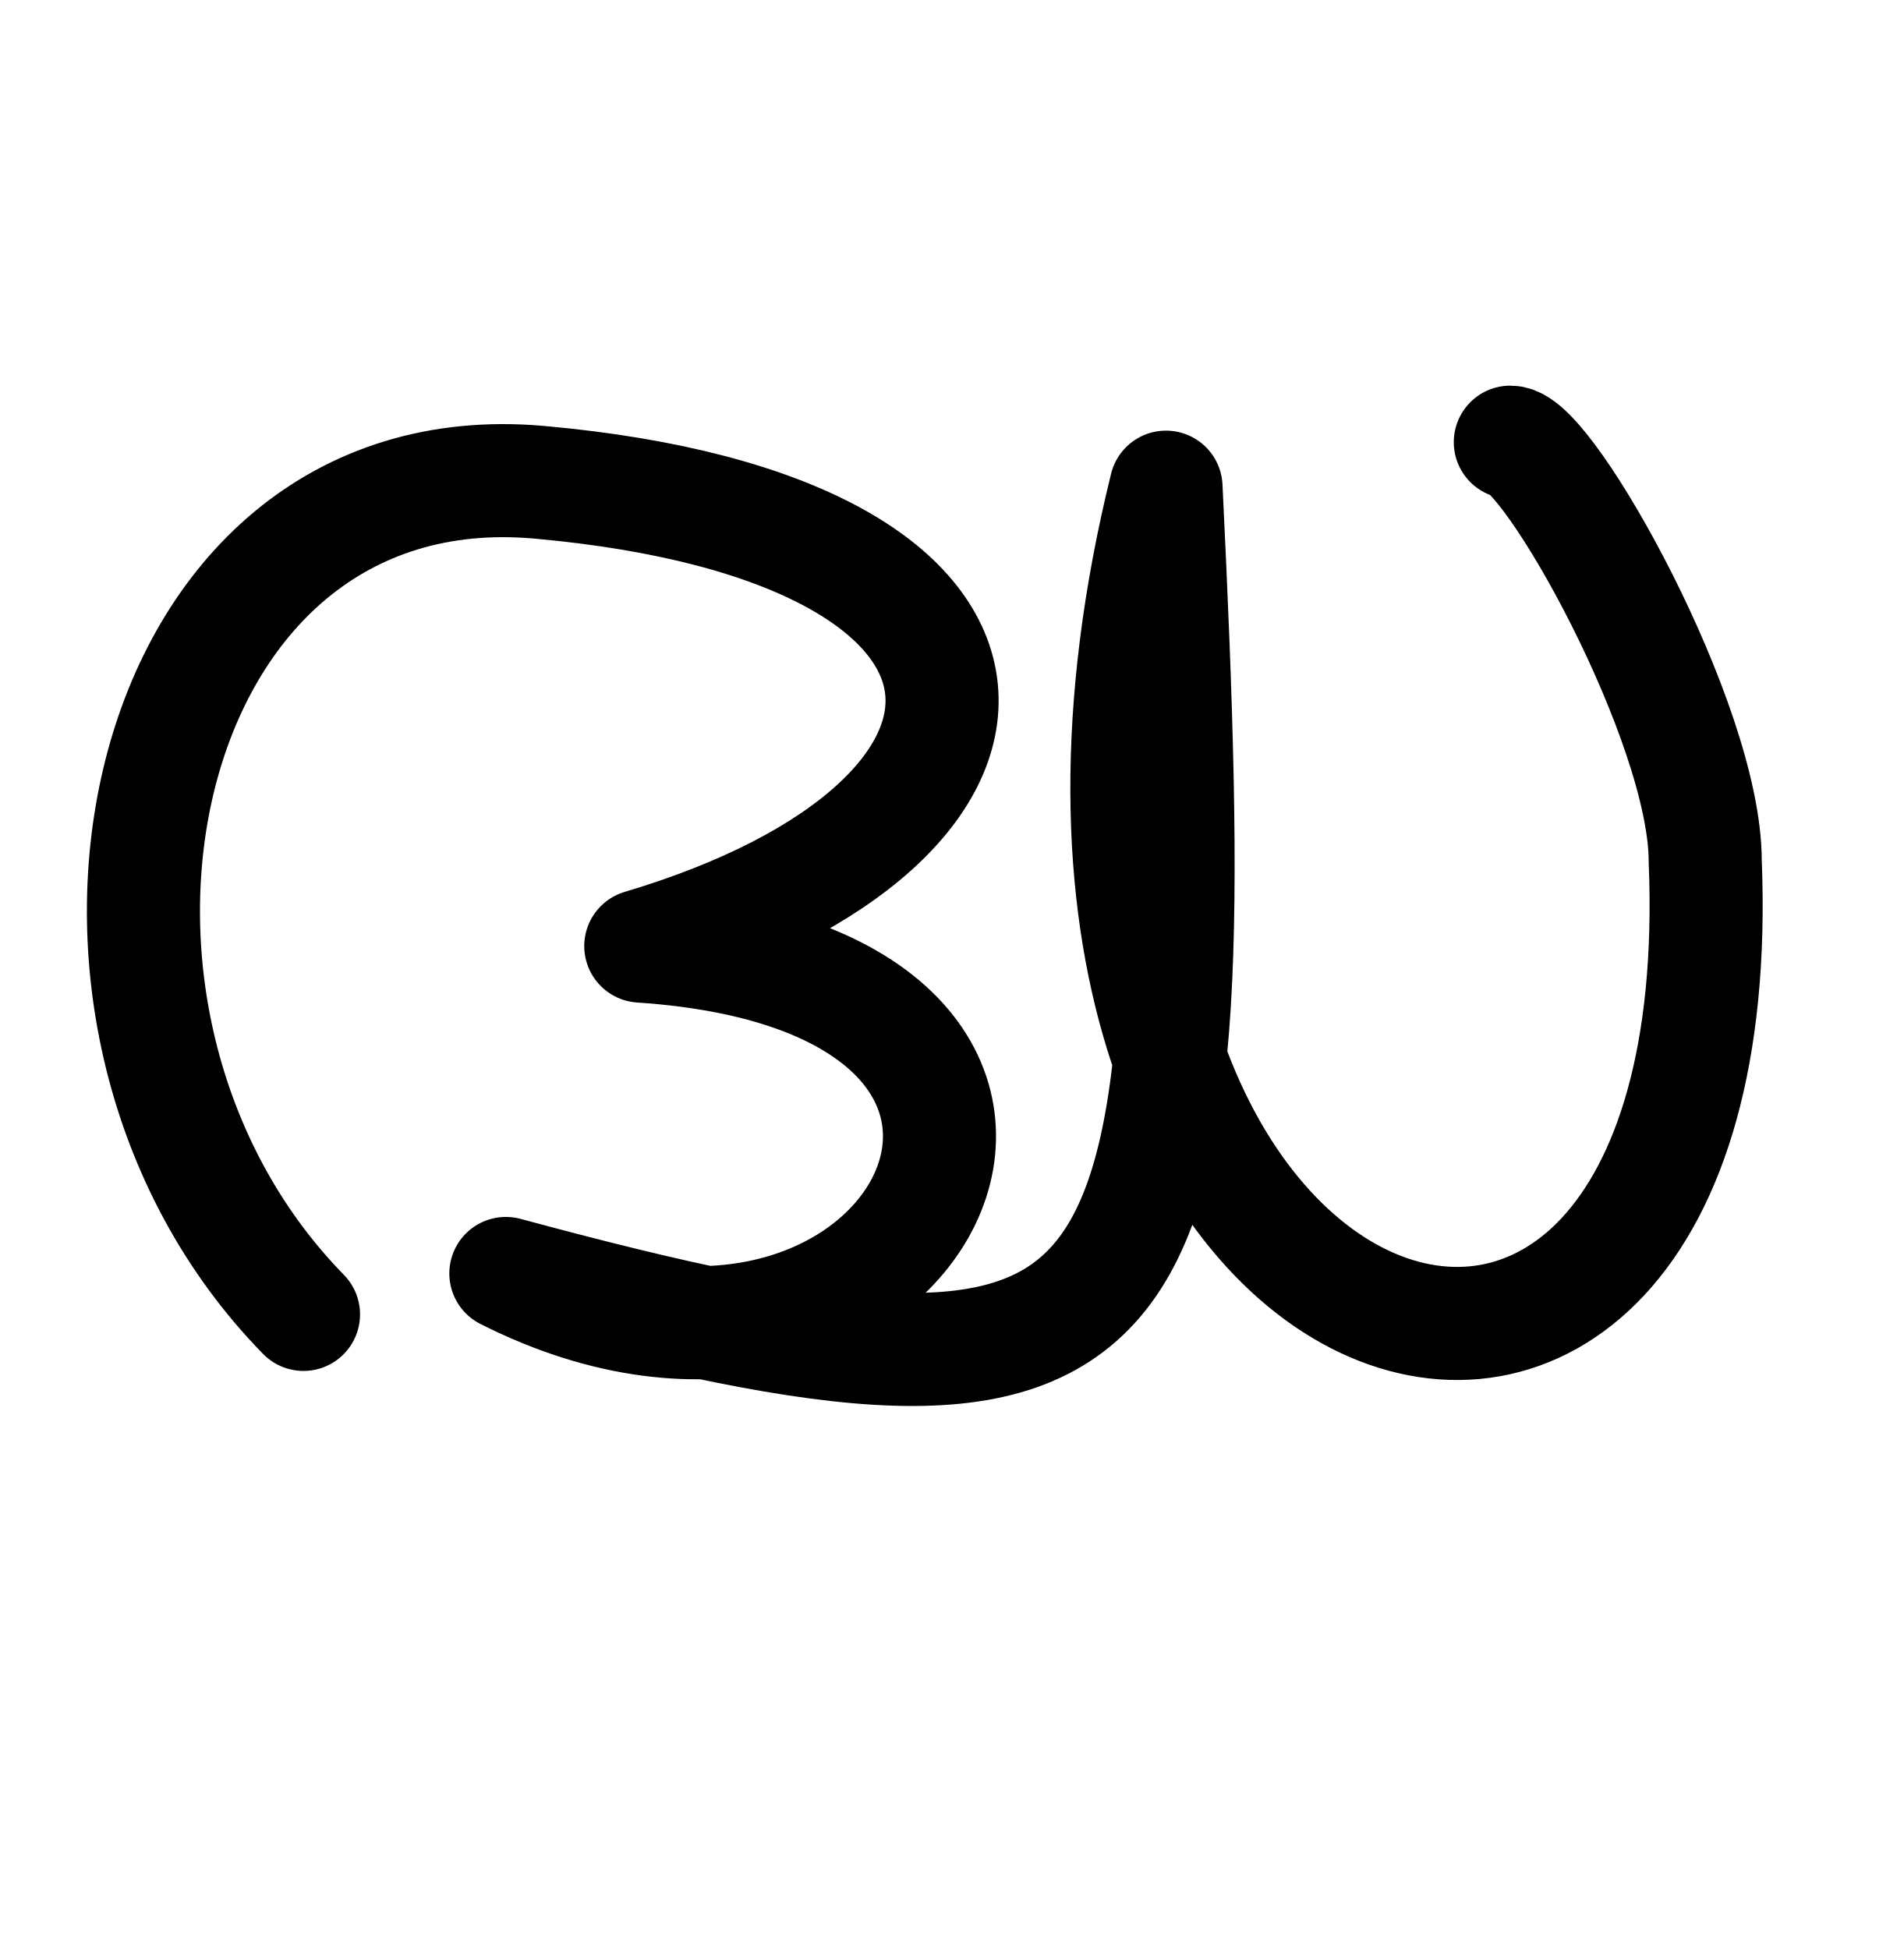
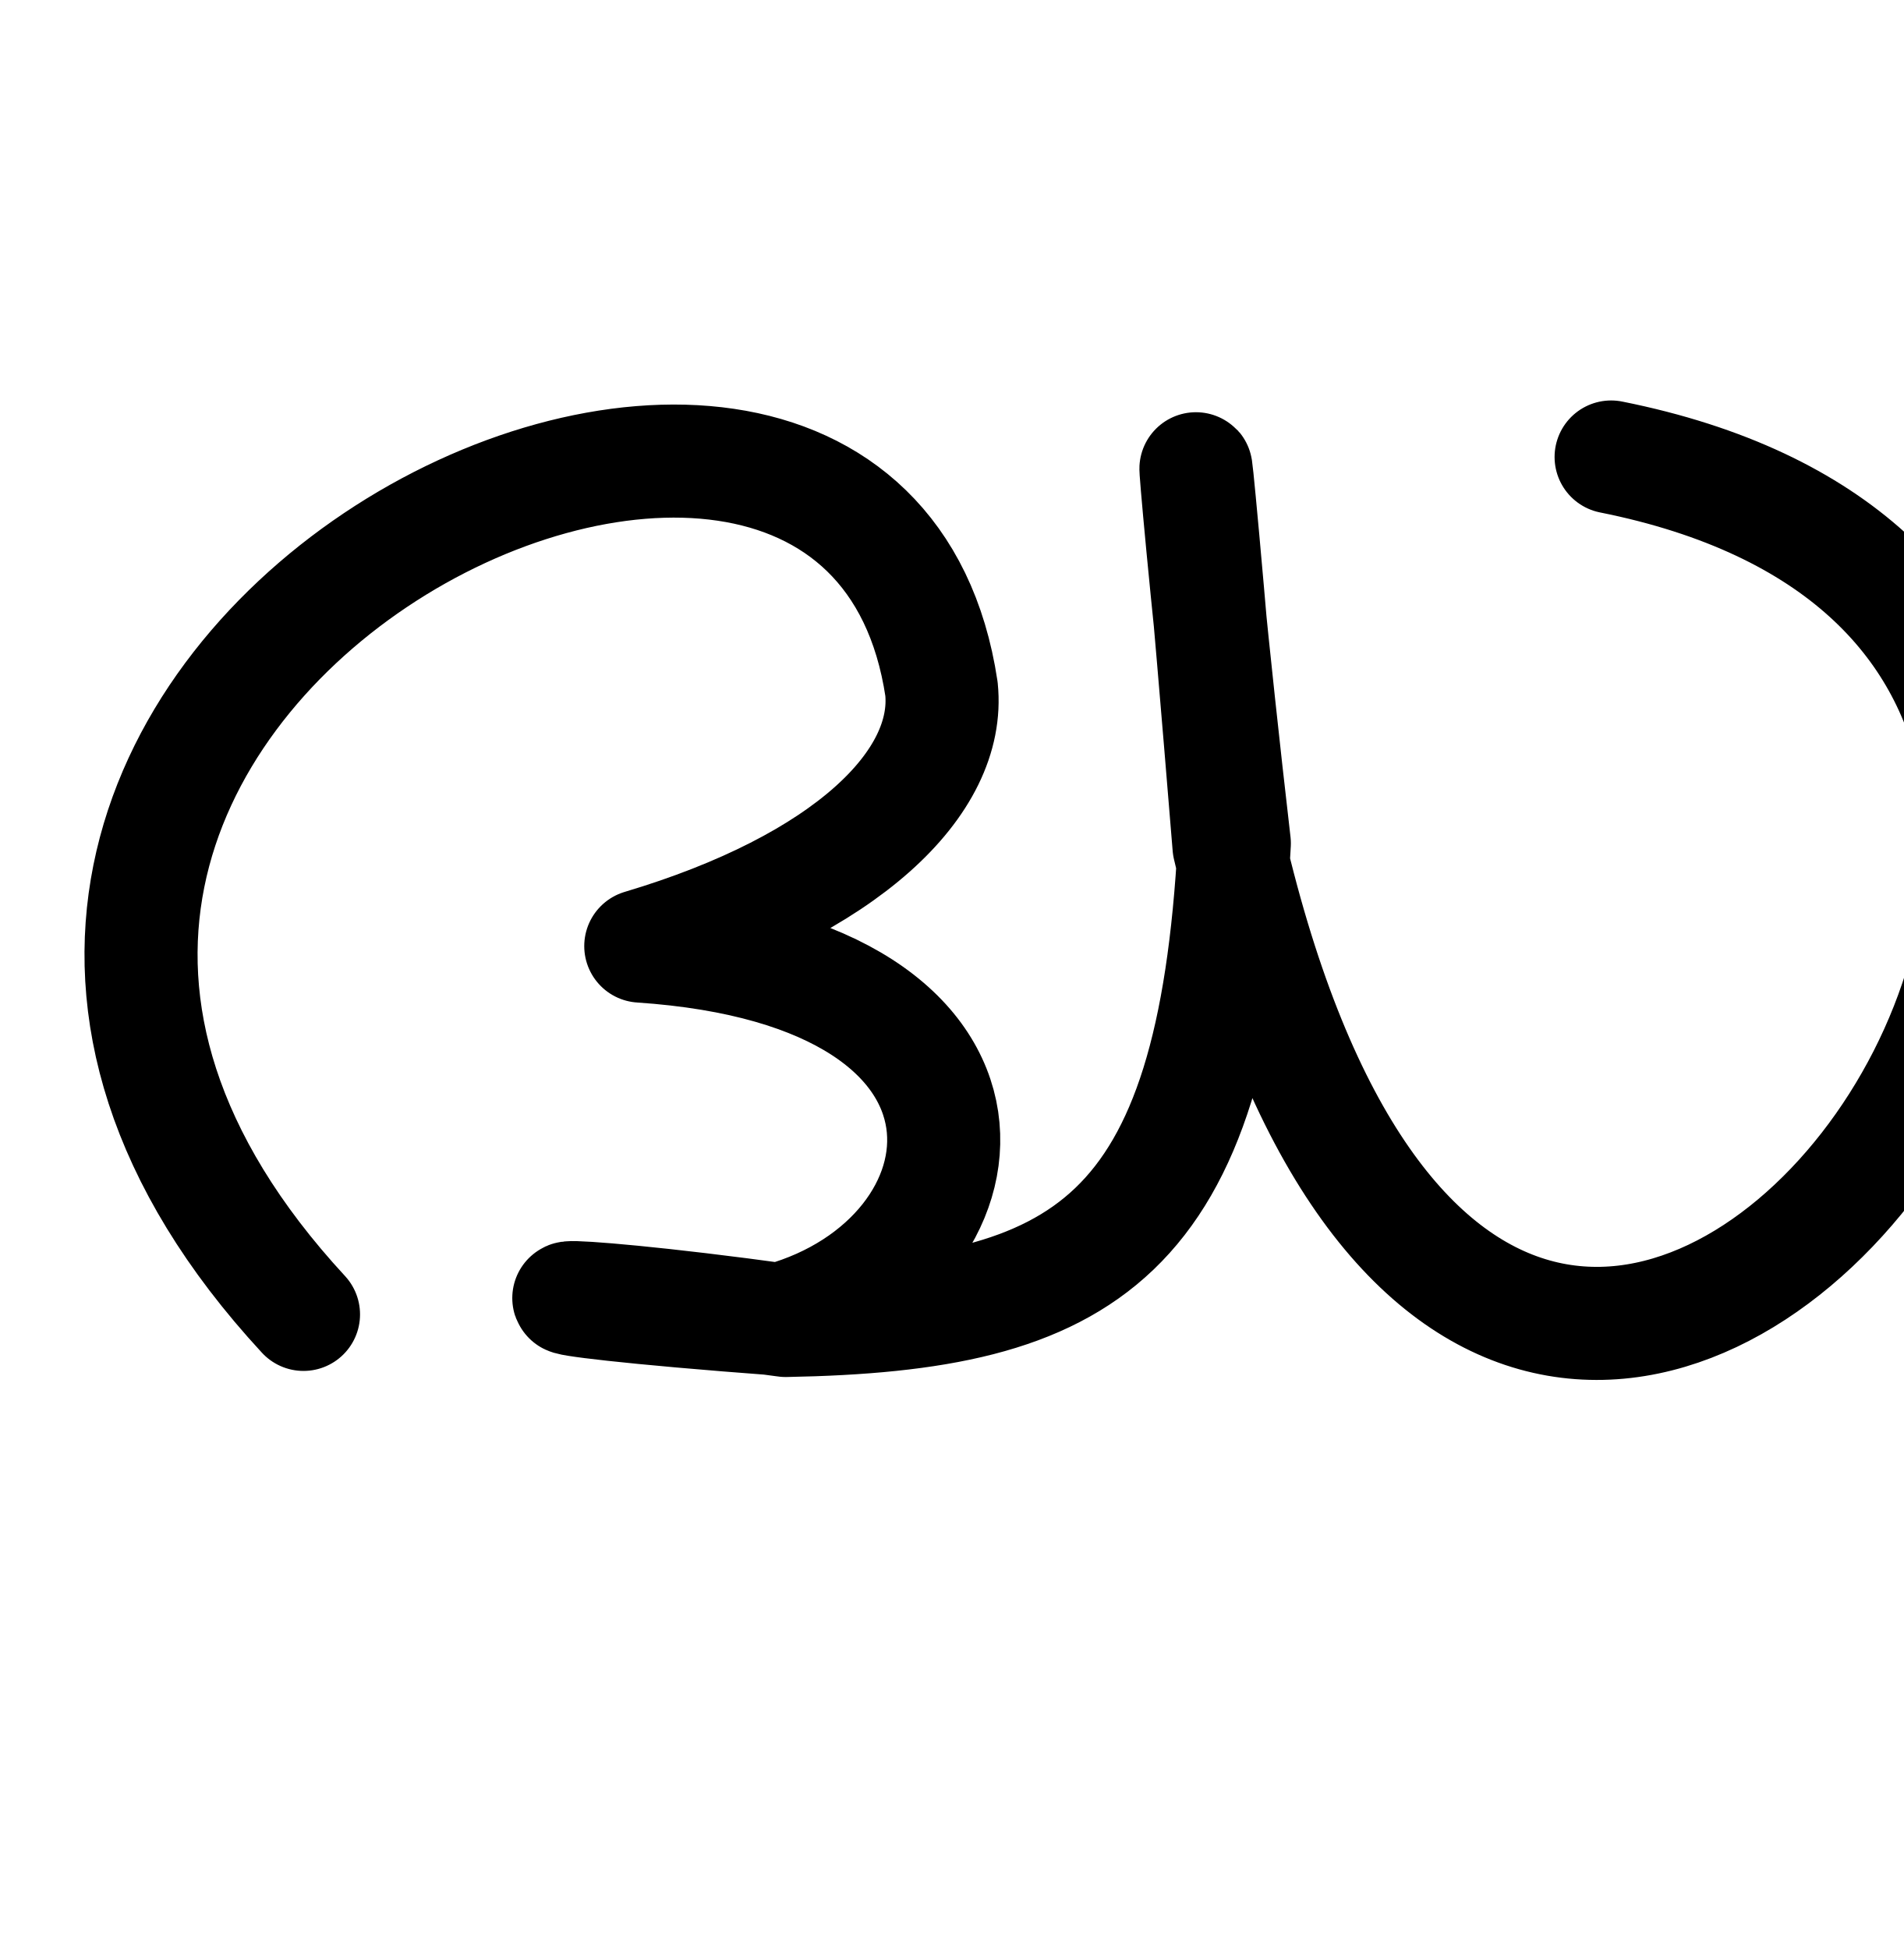
<svg xmlns="http://www.w3.org/2000/svg" width="2000" height="2048" id="svg2992" version="1.1">
  <defs id="defs5498" />
  <g id="layer1" transform="translate(0,1048)">
-     <path style="fill:none;stroke:#000000;stroke-width:118.814;stroke-linecap:round;stroke-linejoin:round;stroke-miterlimit:4;stroke-dasharray:none;stroke-opacity:1" d="M 318.87,333.159 C 13.618,21.294 140.229,-579.547 566.941,-541.194 c 543.06,48.811 546.137,356.266 106.316,487.344 558.477,37.324 283.51,559.012 -141.755,344.008 698.731,188.71 738.356,91.571 693.589,-826.24 -232.604,942.095 599.51,1209.228 566.548,393 0,-145.709 -165.16,-440.279 -204.785,-440.279" id="path3834" />
+     <path style="fill:none;stroke:#000000;stroke-width:118.814;stroke-linecap:round;stroke-linejoin:round;stroke-miterlimit:4;stroke-dasharray:none;stroke-opacity:1" d="m 318.87,333.159 c -604.146,-653.753 582.683,-1241.125 670.325,-657.214 9.976,98.195 -99.209,205.614 -315.938,270.205 419.783,28.055 375.72,328.274 147.345,392.087 -329.123,-24.55 -265.083,-36.021 4.884,1.315 315.139,-5.722 449.075,-84.345 471.393,-501.395 C 1248,-584 1240.495,-782.23 1291.292,-158.711 1584,1096 2649.91,-376.425 1692.764,-567.786" id="path3834" />
  </g>
</svg>
